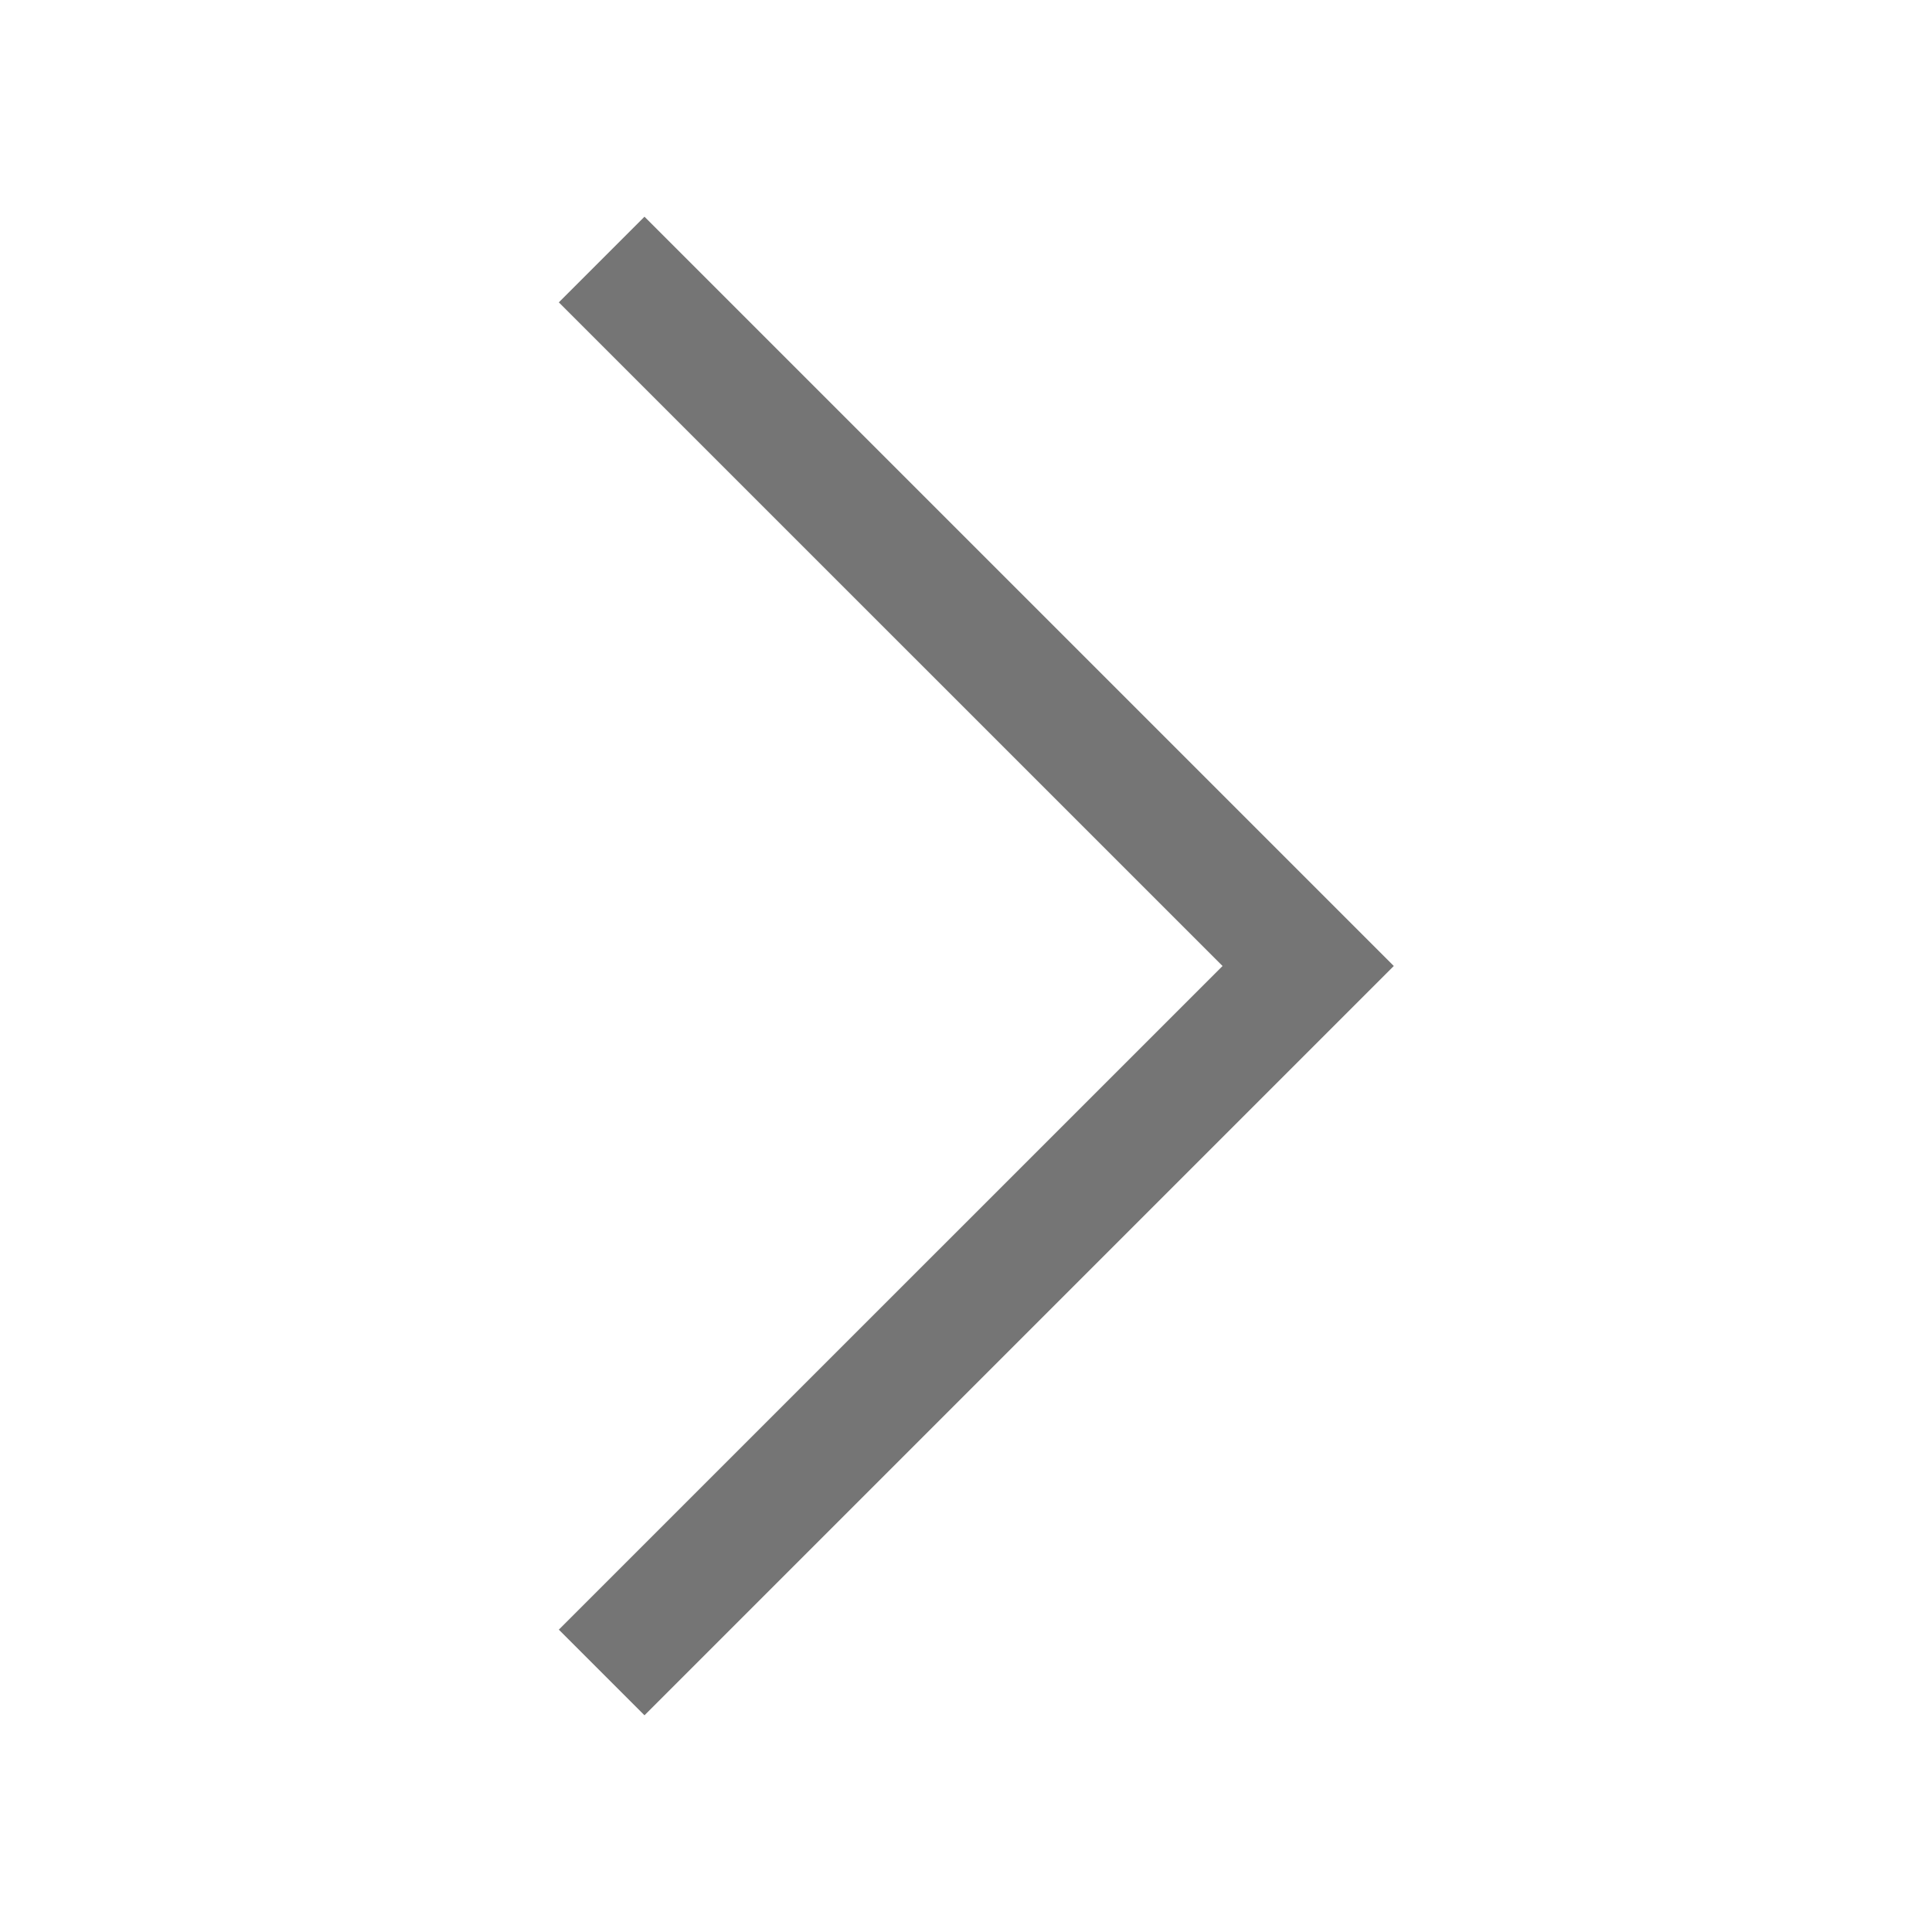
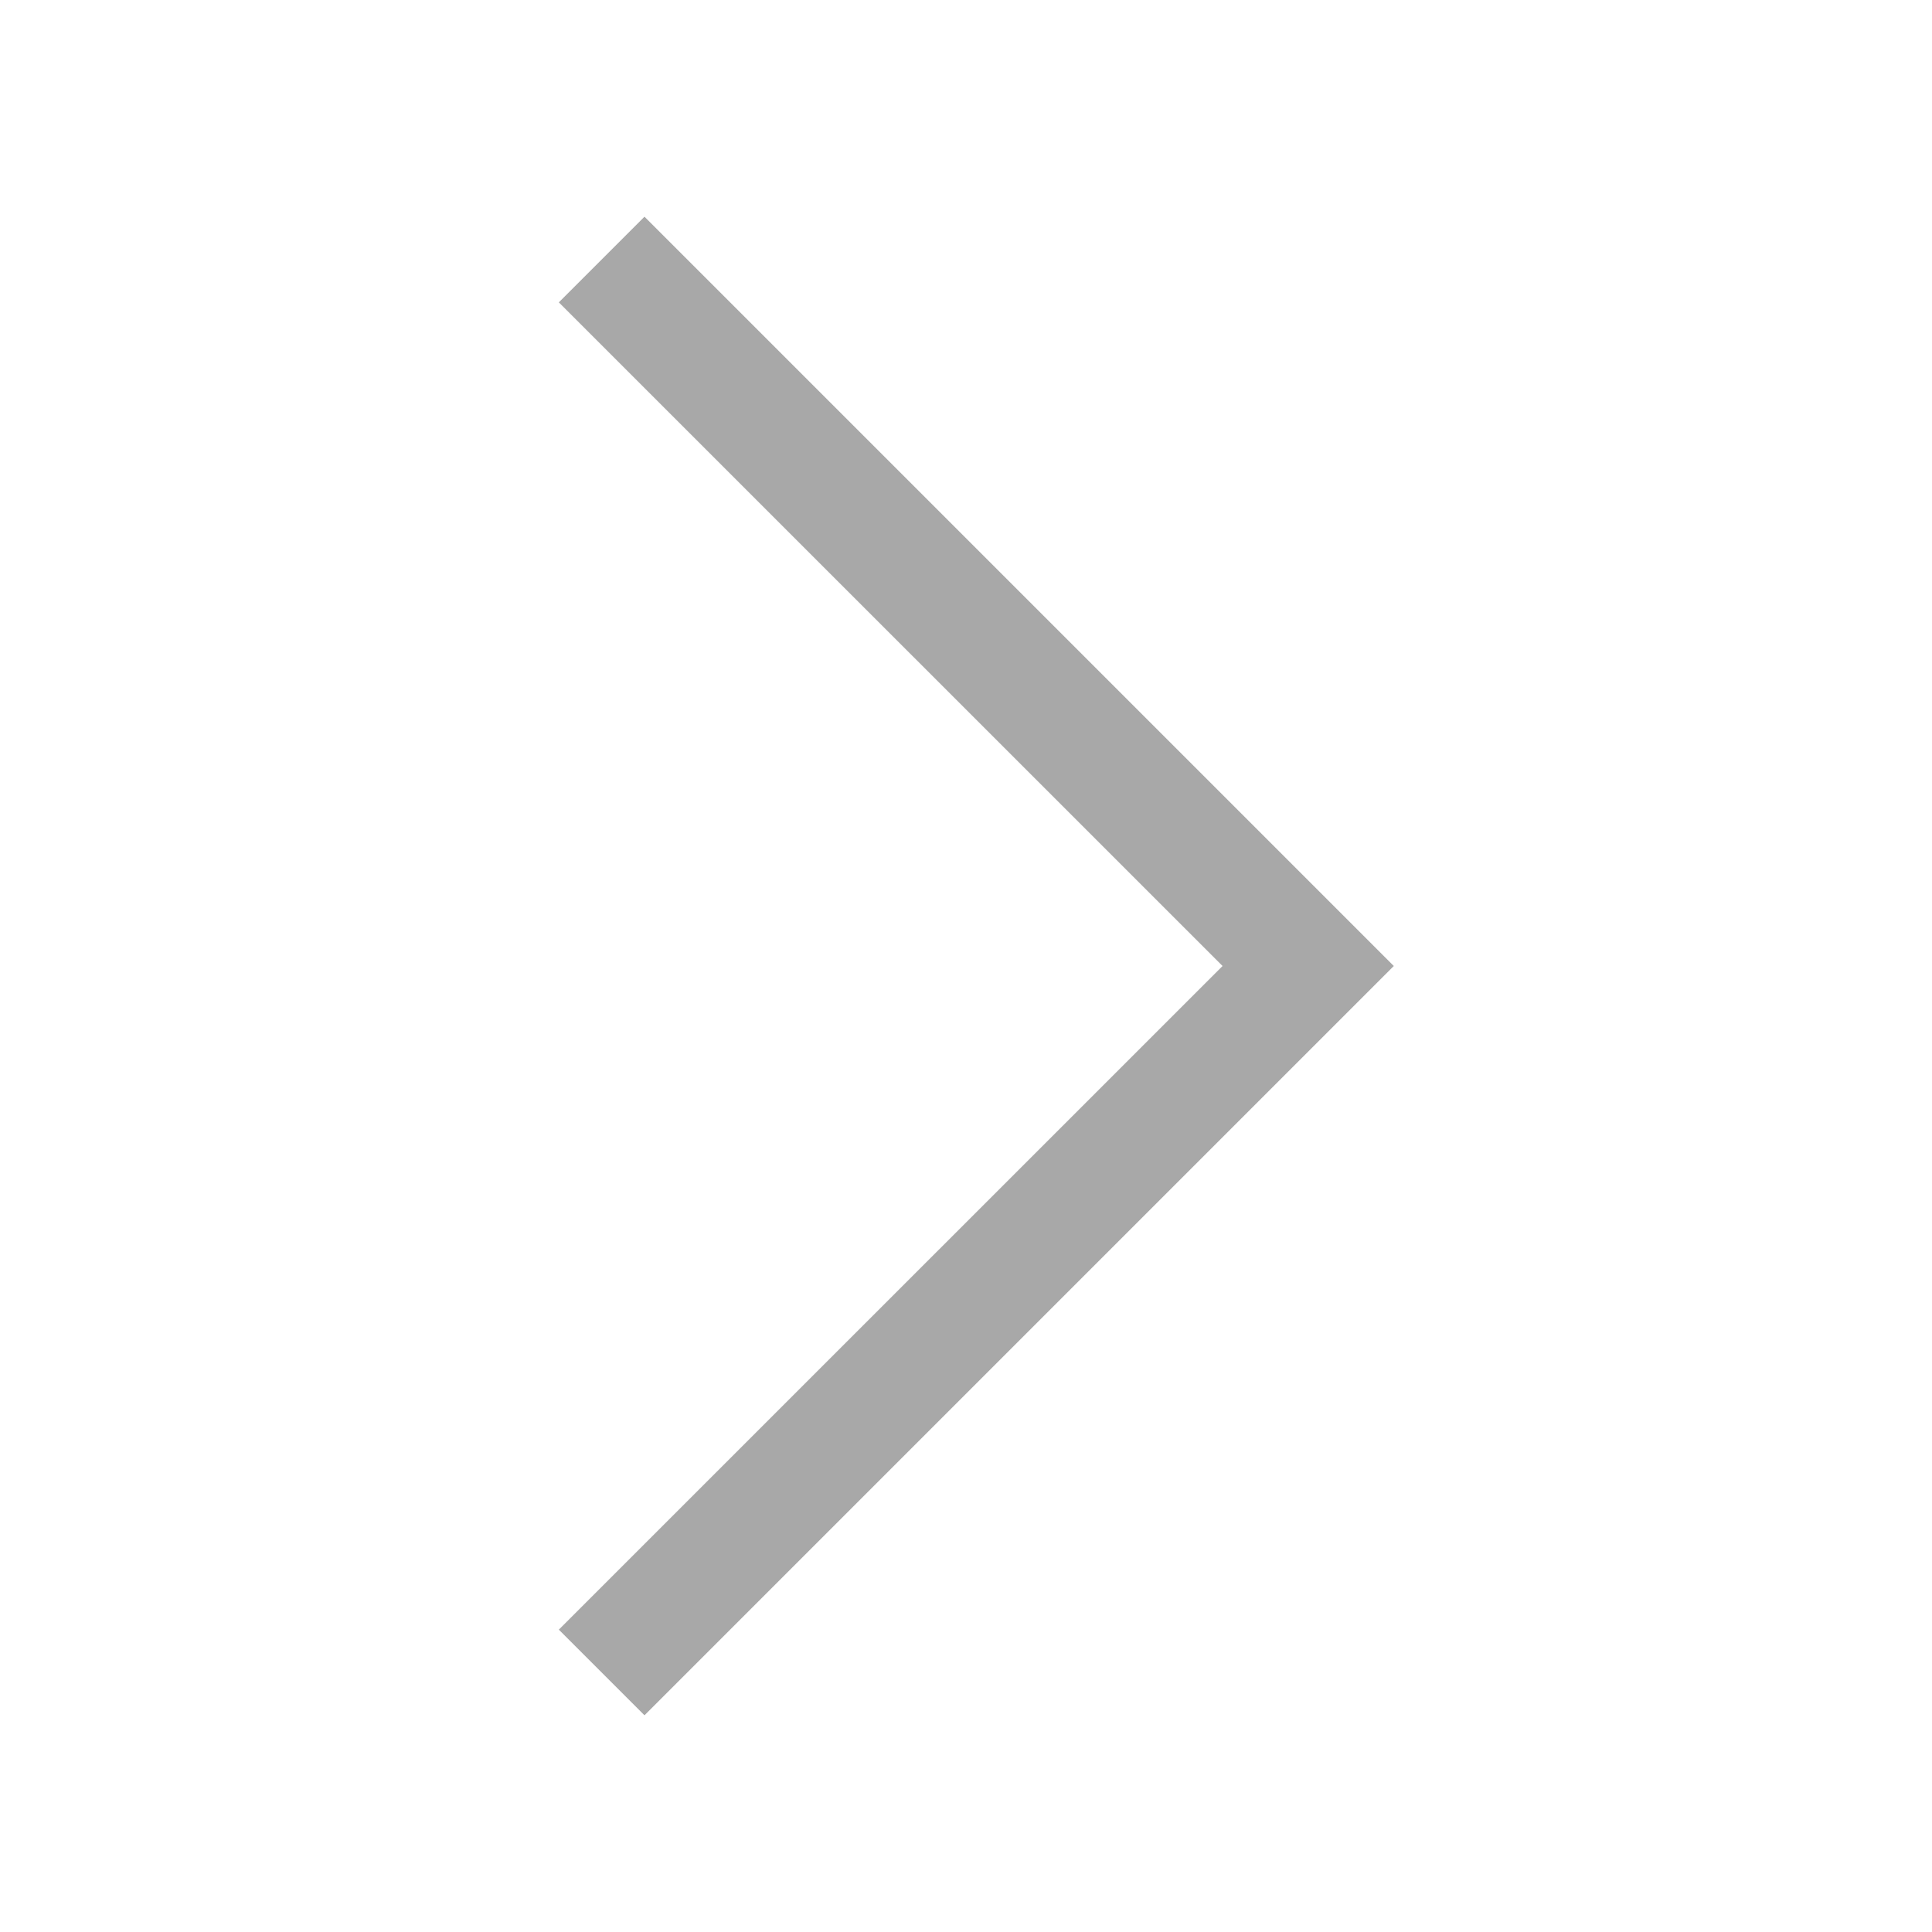
<svg xmlns="http://www.w3.org/2000/svg" width="24" height="24" viewBox="0 0 24 24" fill="none">
-   <mask id="mask0_633_35920" style="mask-type:alpha" maskUnits="userSpaceOnUse" x="0" y="0" width="24" height="24">
+   <mask id="mask0_1054_79330" style="mask-type:alpha" maskUnits="userSpaceOnUse" x="0" y="0" width="24" height="24">
    <rect width="24" height="24" fill="#D9D9D9" />
  </mask>
-   <g mask="url(#mask0_633_35920)">
-     <path d="M8.006 21.308L6.942 20.244L15.187 12L6.942 3.756L8.006 2.692L17.314 12L8.006 21.308Z" fill="#757575" />
+   <g mask="url(#mask0_1054_79330)">
+     <path d="M8.006 21.308L6.942 20.244L15.187 12L6.942 3.756L8.006 2.692L17.314 12L8.006 21.308Z" fill="#A8A8A8" />
  </g>
</svg>
